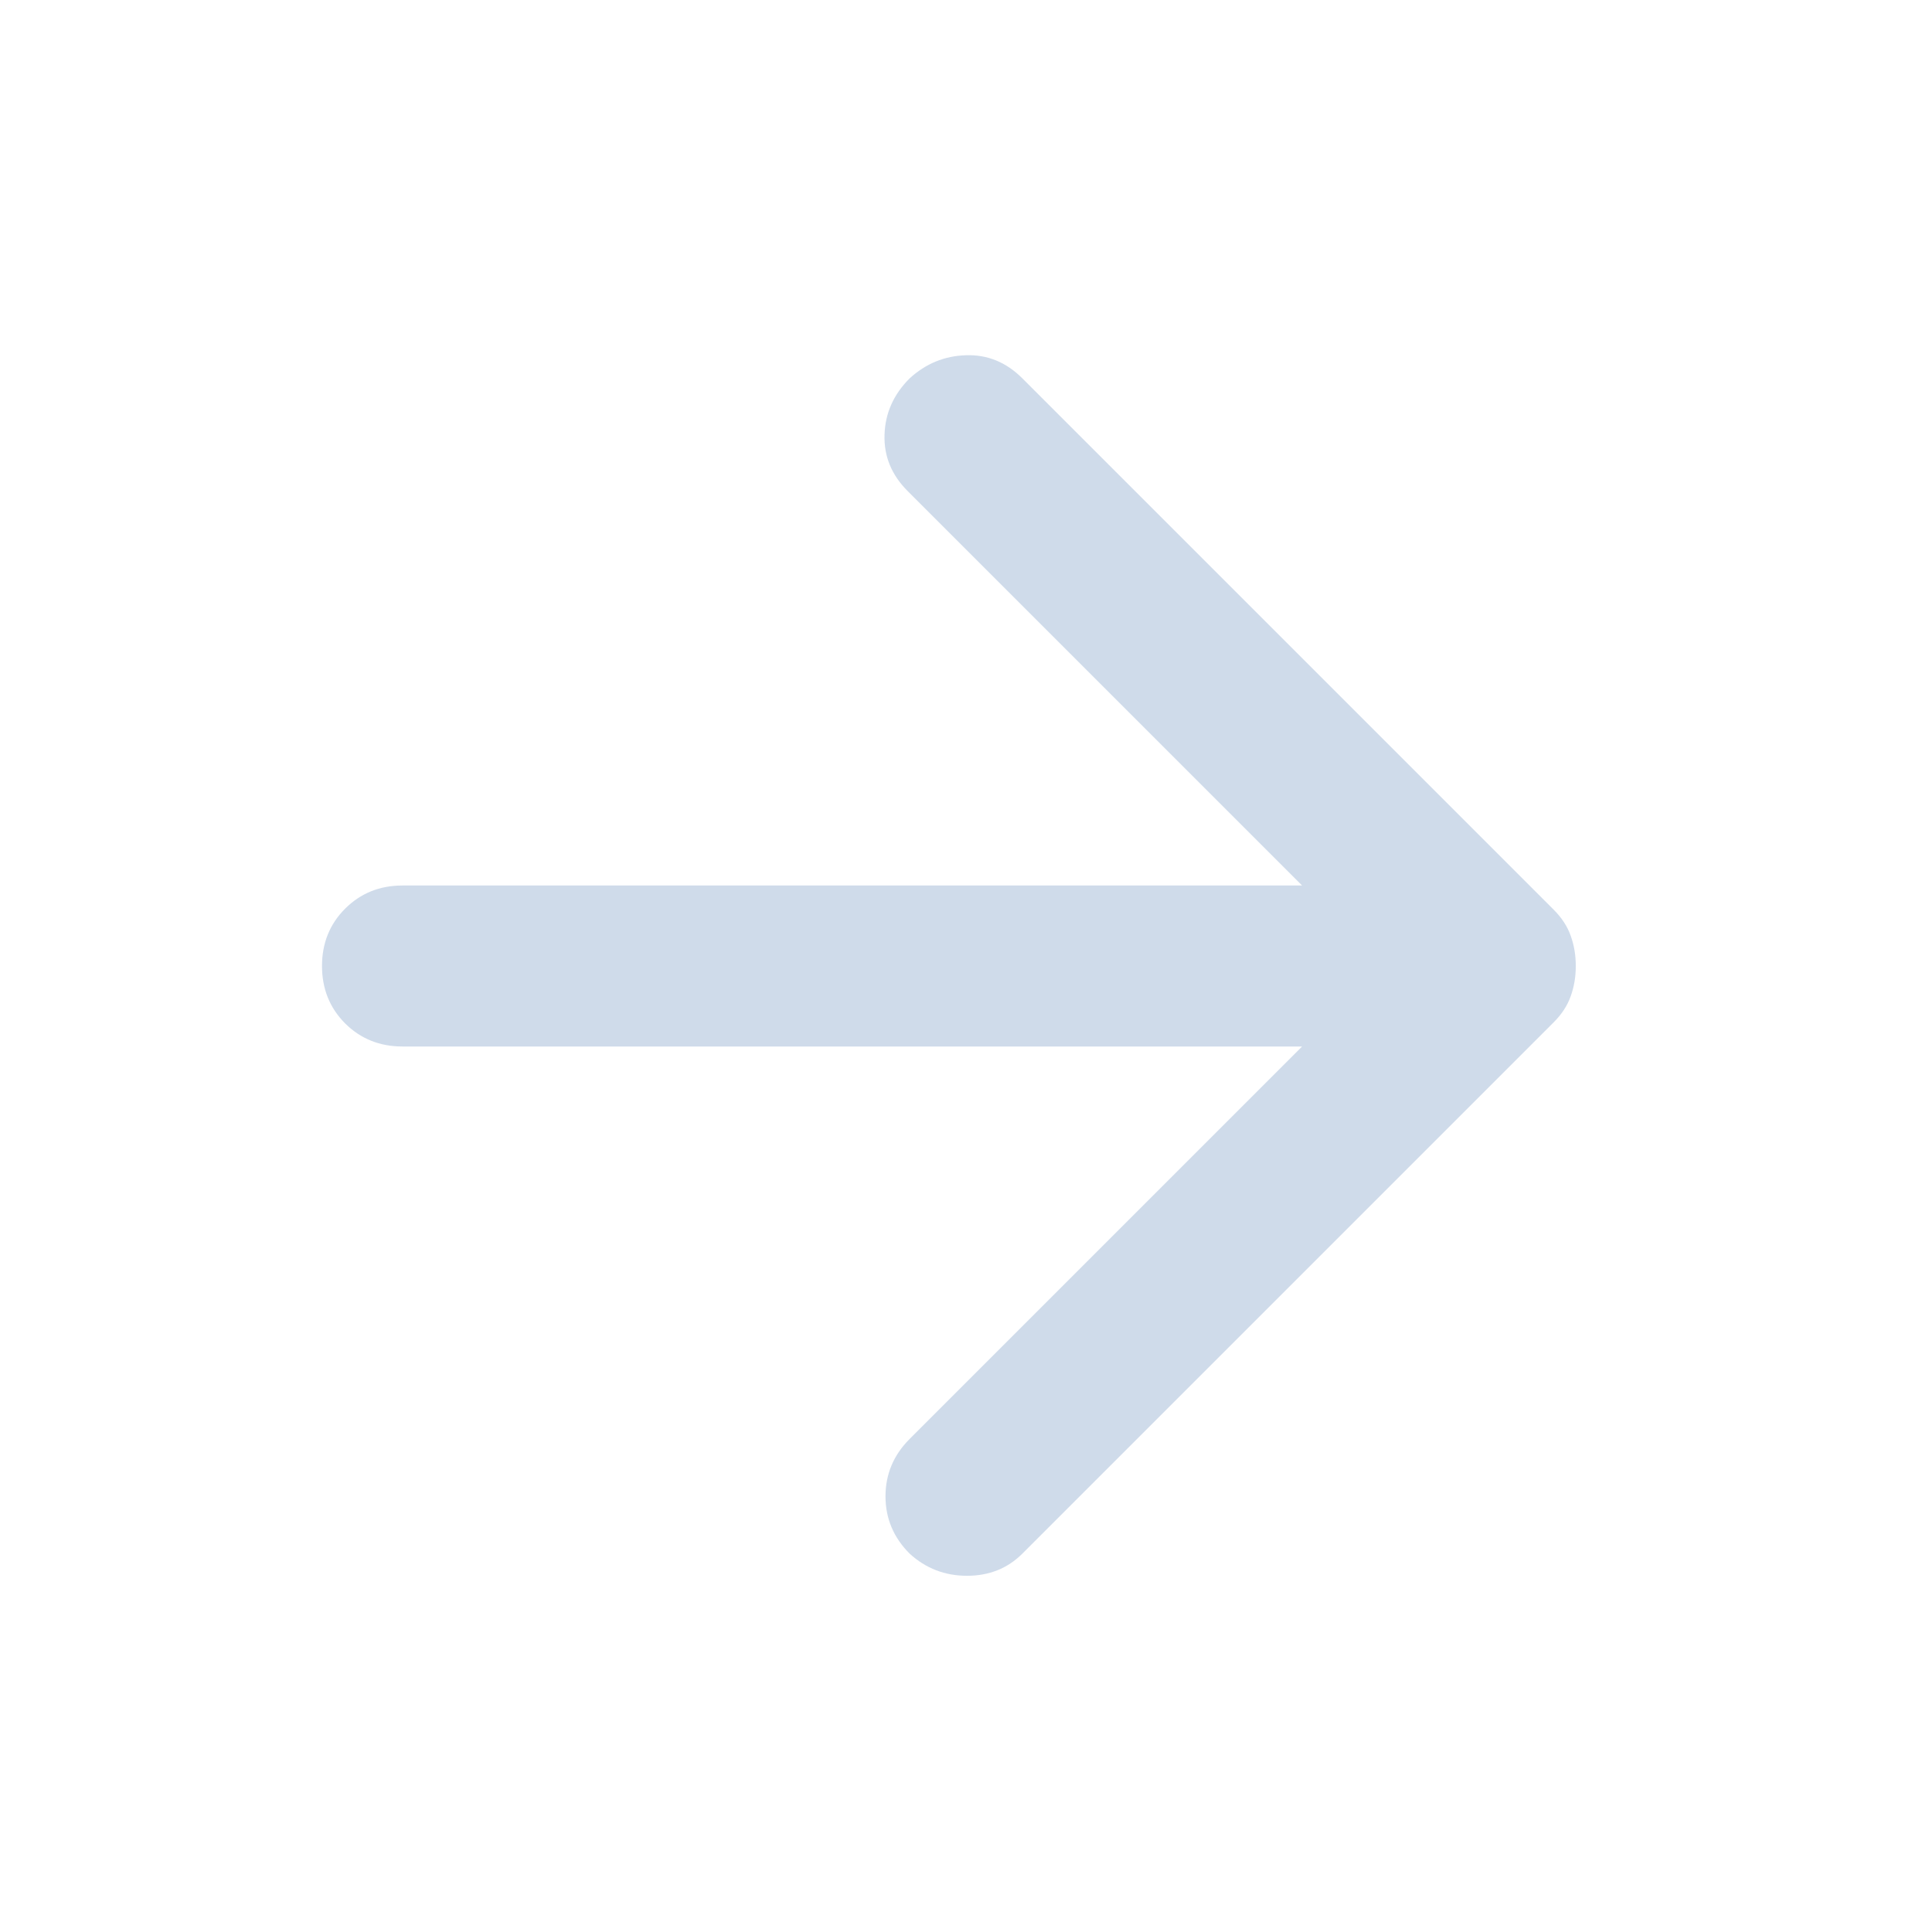
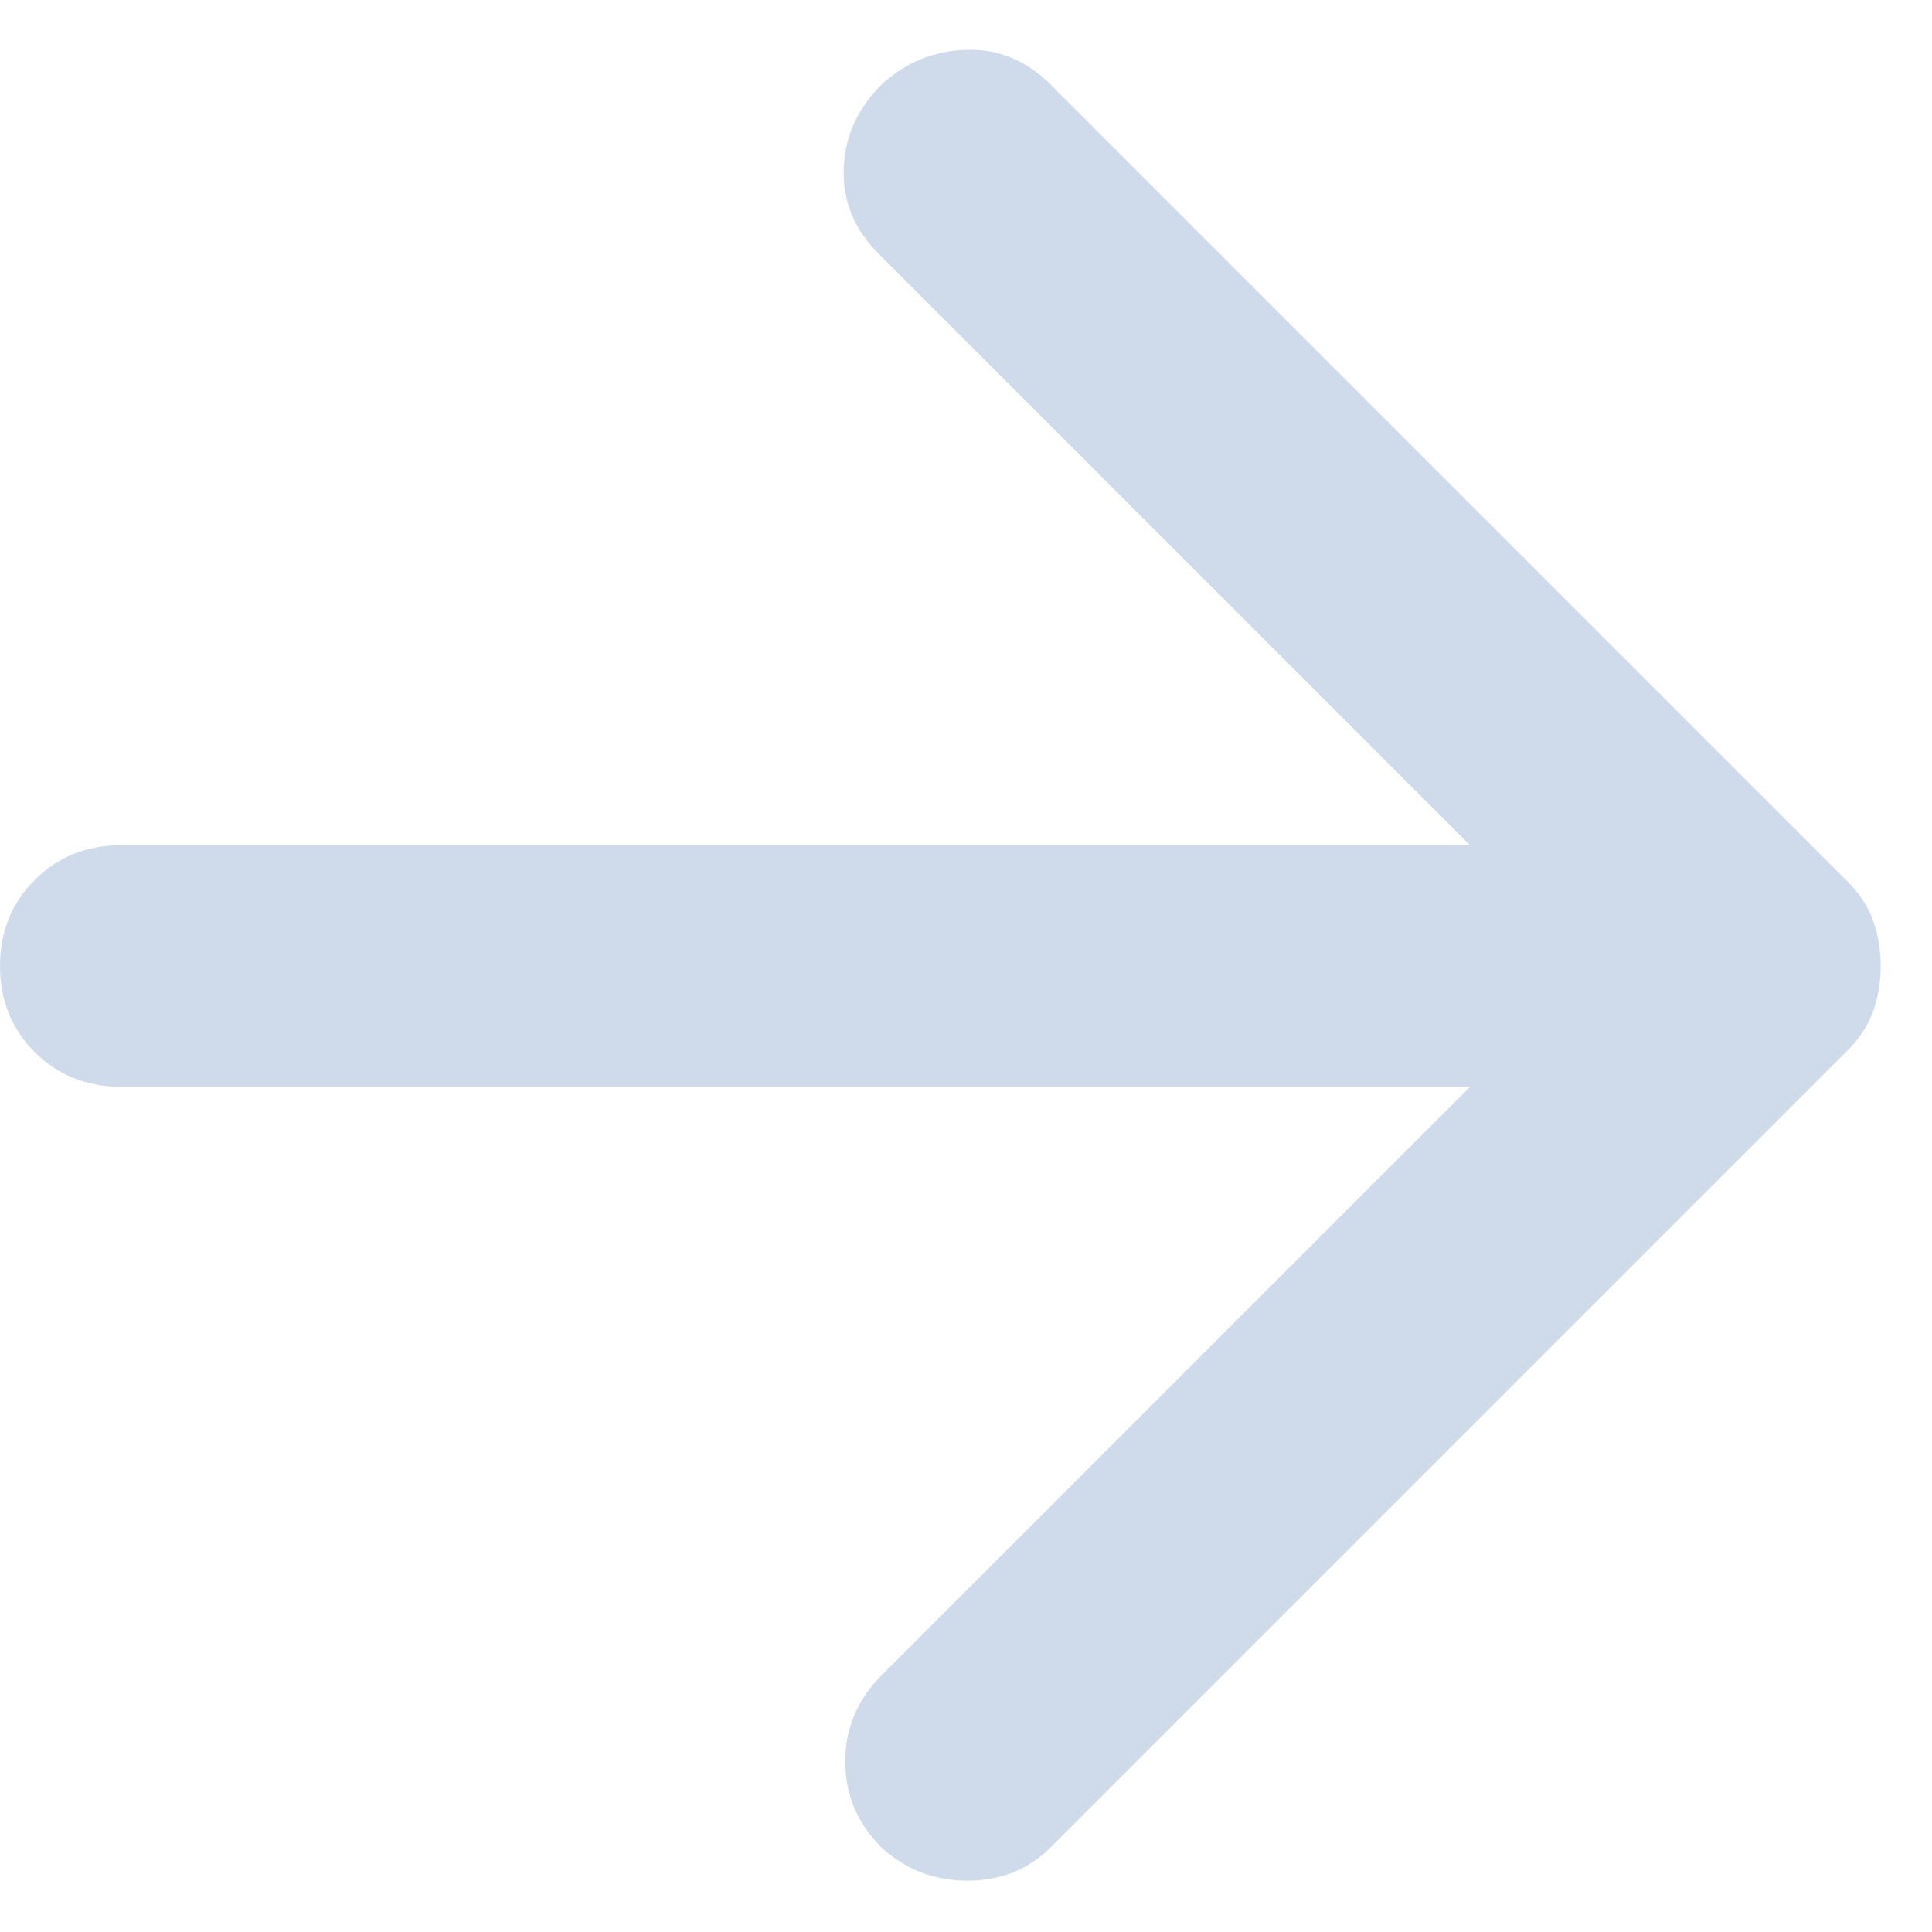
- <svg xmlns="http://www.w3.org/2000/svg" width="24" height="24" viewBox="0 0 24 24" fill="none">
-   <path d="M16.175 13H5C4.717 13 4.479 12.904 4.287 12.713C4.096 12.521 4 12.283 4 12C4 11.717 4.096 11.479 4.287 11.288C4.479 11.096 4.717 11 5 11H16.175L11.275 6.1C11.075 5.9 10.979 5.667 10.988 5.4C10.996 5.133 11.1 4.9 11.3 4.7C11.5 4.517 11.733 4.421 12 4.413C12.267 4.404 12.5 4.5 12.7 4.7L19.3 11.3C19.4 11.4 19.471 11.508 19.512 11.625C19.554 11.742 19.575 11.867 19.575 12C19.575 12.133 19.554 12.258 19.512 12.375C19.471 12.492 19.4 12.6 19.3 12.7L12.7 19.3C12.517 19.483 12.287 19.575 12.012 19.575C11.738 19.575 11.5 19.483 11.3 19.3C11.1 19.1 11 18.863 11 18.588C11 18.313 11.1 18.075 11.3 17.875L16.175 13Z" fill="#CFDBEA" />
+ <svg xmlns="http://www.w3.org/2000/svg" width="16" height="16" viewBox="0 0 16 16" fill="none">
+   <path d="M12.175 9H1C0.717 9 0.479 8.904 0.287 8.713C0.096 8.521 0 8.283 0 8C0 7.717 0.096 7.479 0.287 7.288C0.479 7.096 0.717 7 1 7H12.175L7.275 2.1C7.075 1.9 6.979 1.667 6.987 1.4C6.996 1.133 7.1 0.9 7.3 0.7C7.5 0.517 7.733 0.421 8 0.413C8.267 0.404 8.5 0.5 8.7 0.7L15.3 7.3C15.4 7.4 15.471 7.508 15.512 7.625C15.554 7.742 15.575 7.867 15.575 8C15.575 8.133 15.554 8.258 15.512 8.375C15.471 8.492 15.4 8.6 15.3 8.7L8.7 15.3C8.517 15.483 8.287 15.575 8.012 15.575C7.737 15.575 7.5 15.483 7.3 15.3C7.1 15.1 7 14.863 7 14.588C7 14.313 7.1 14.075 7.3 13.875L12.175 9Z" fill="#CFDBEA" />
</svg>
